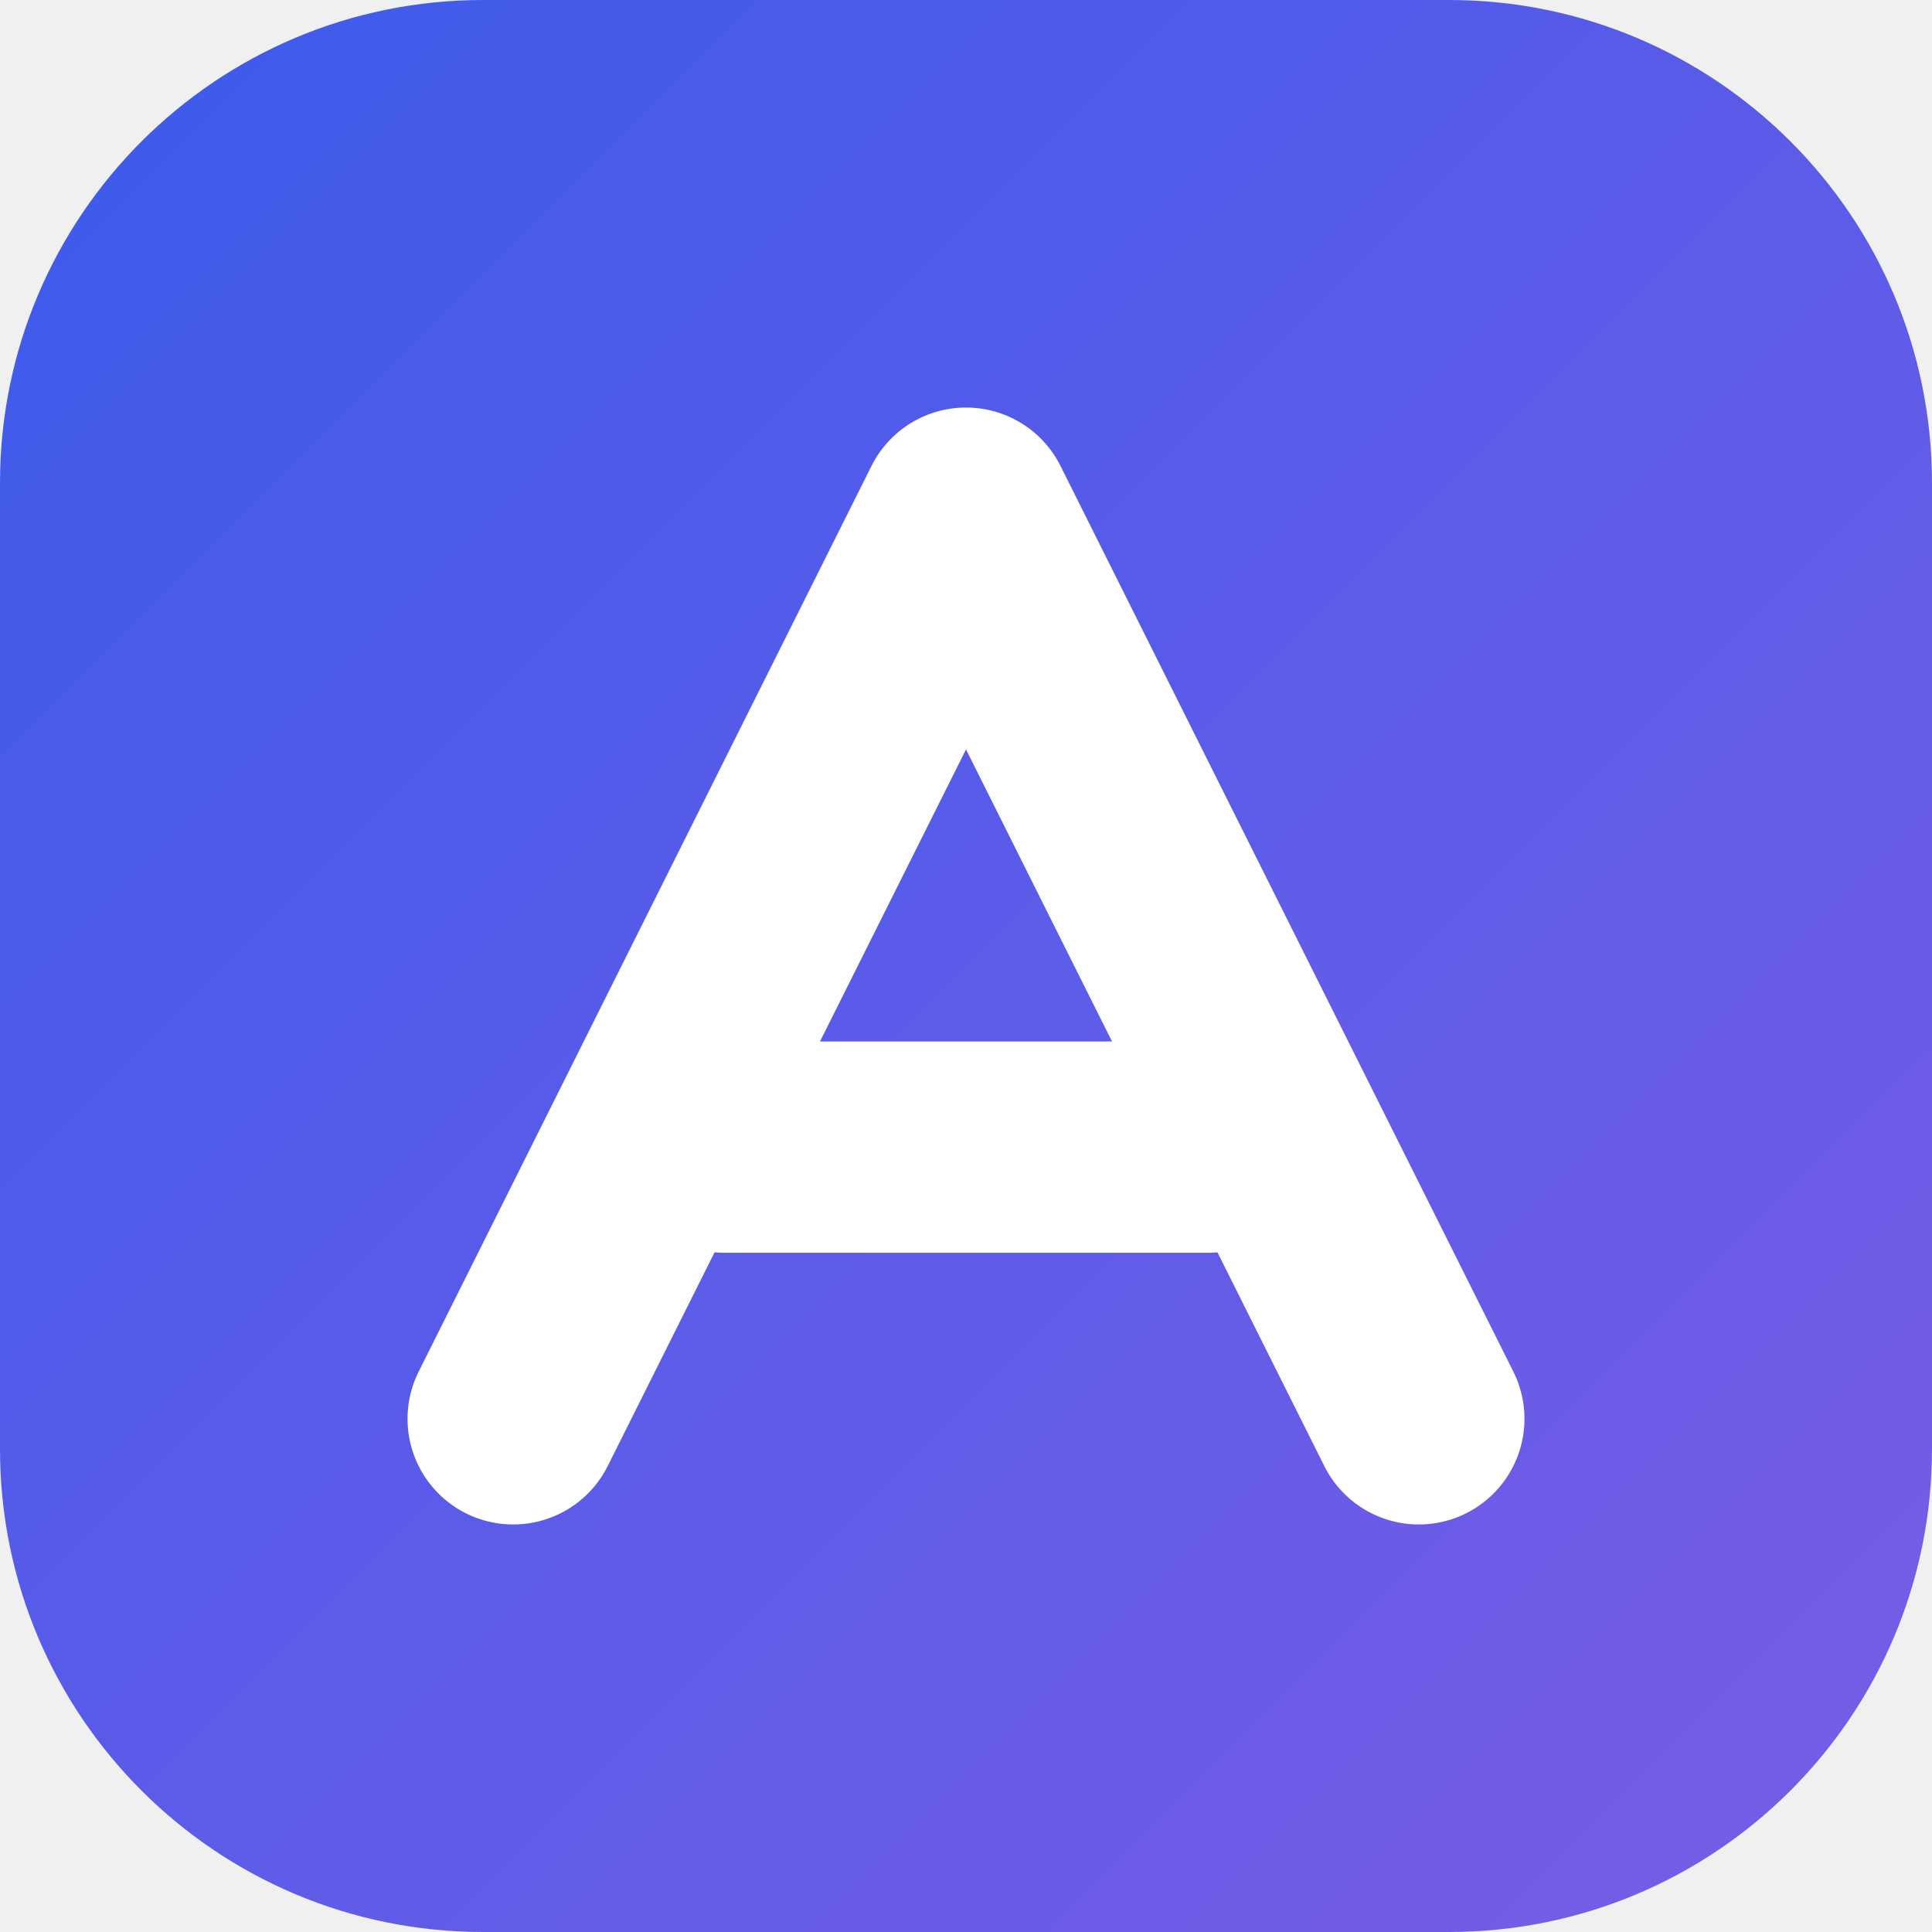
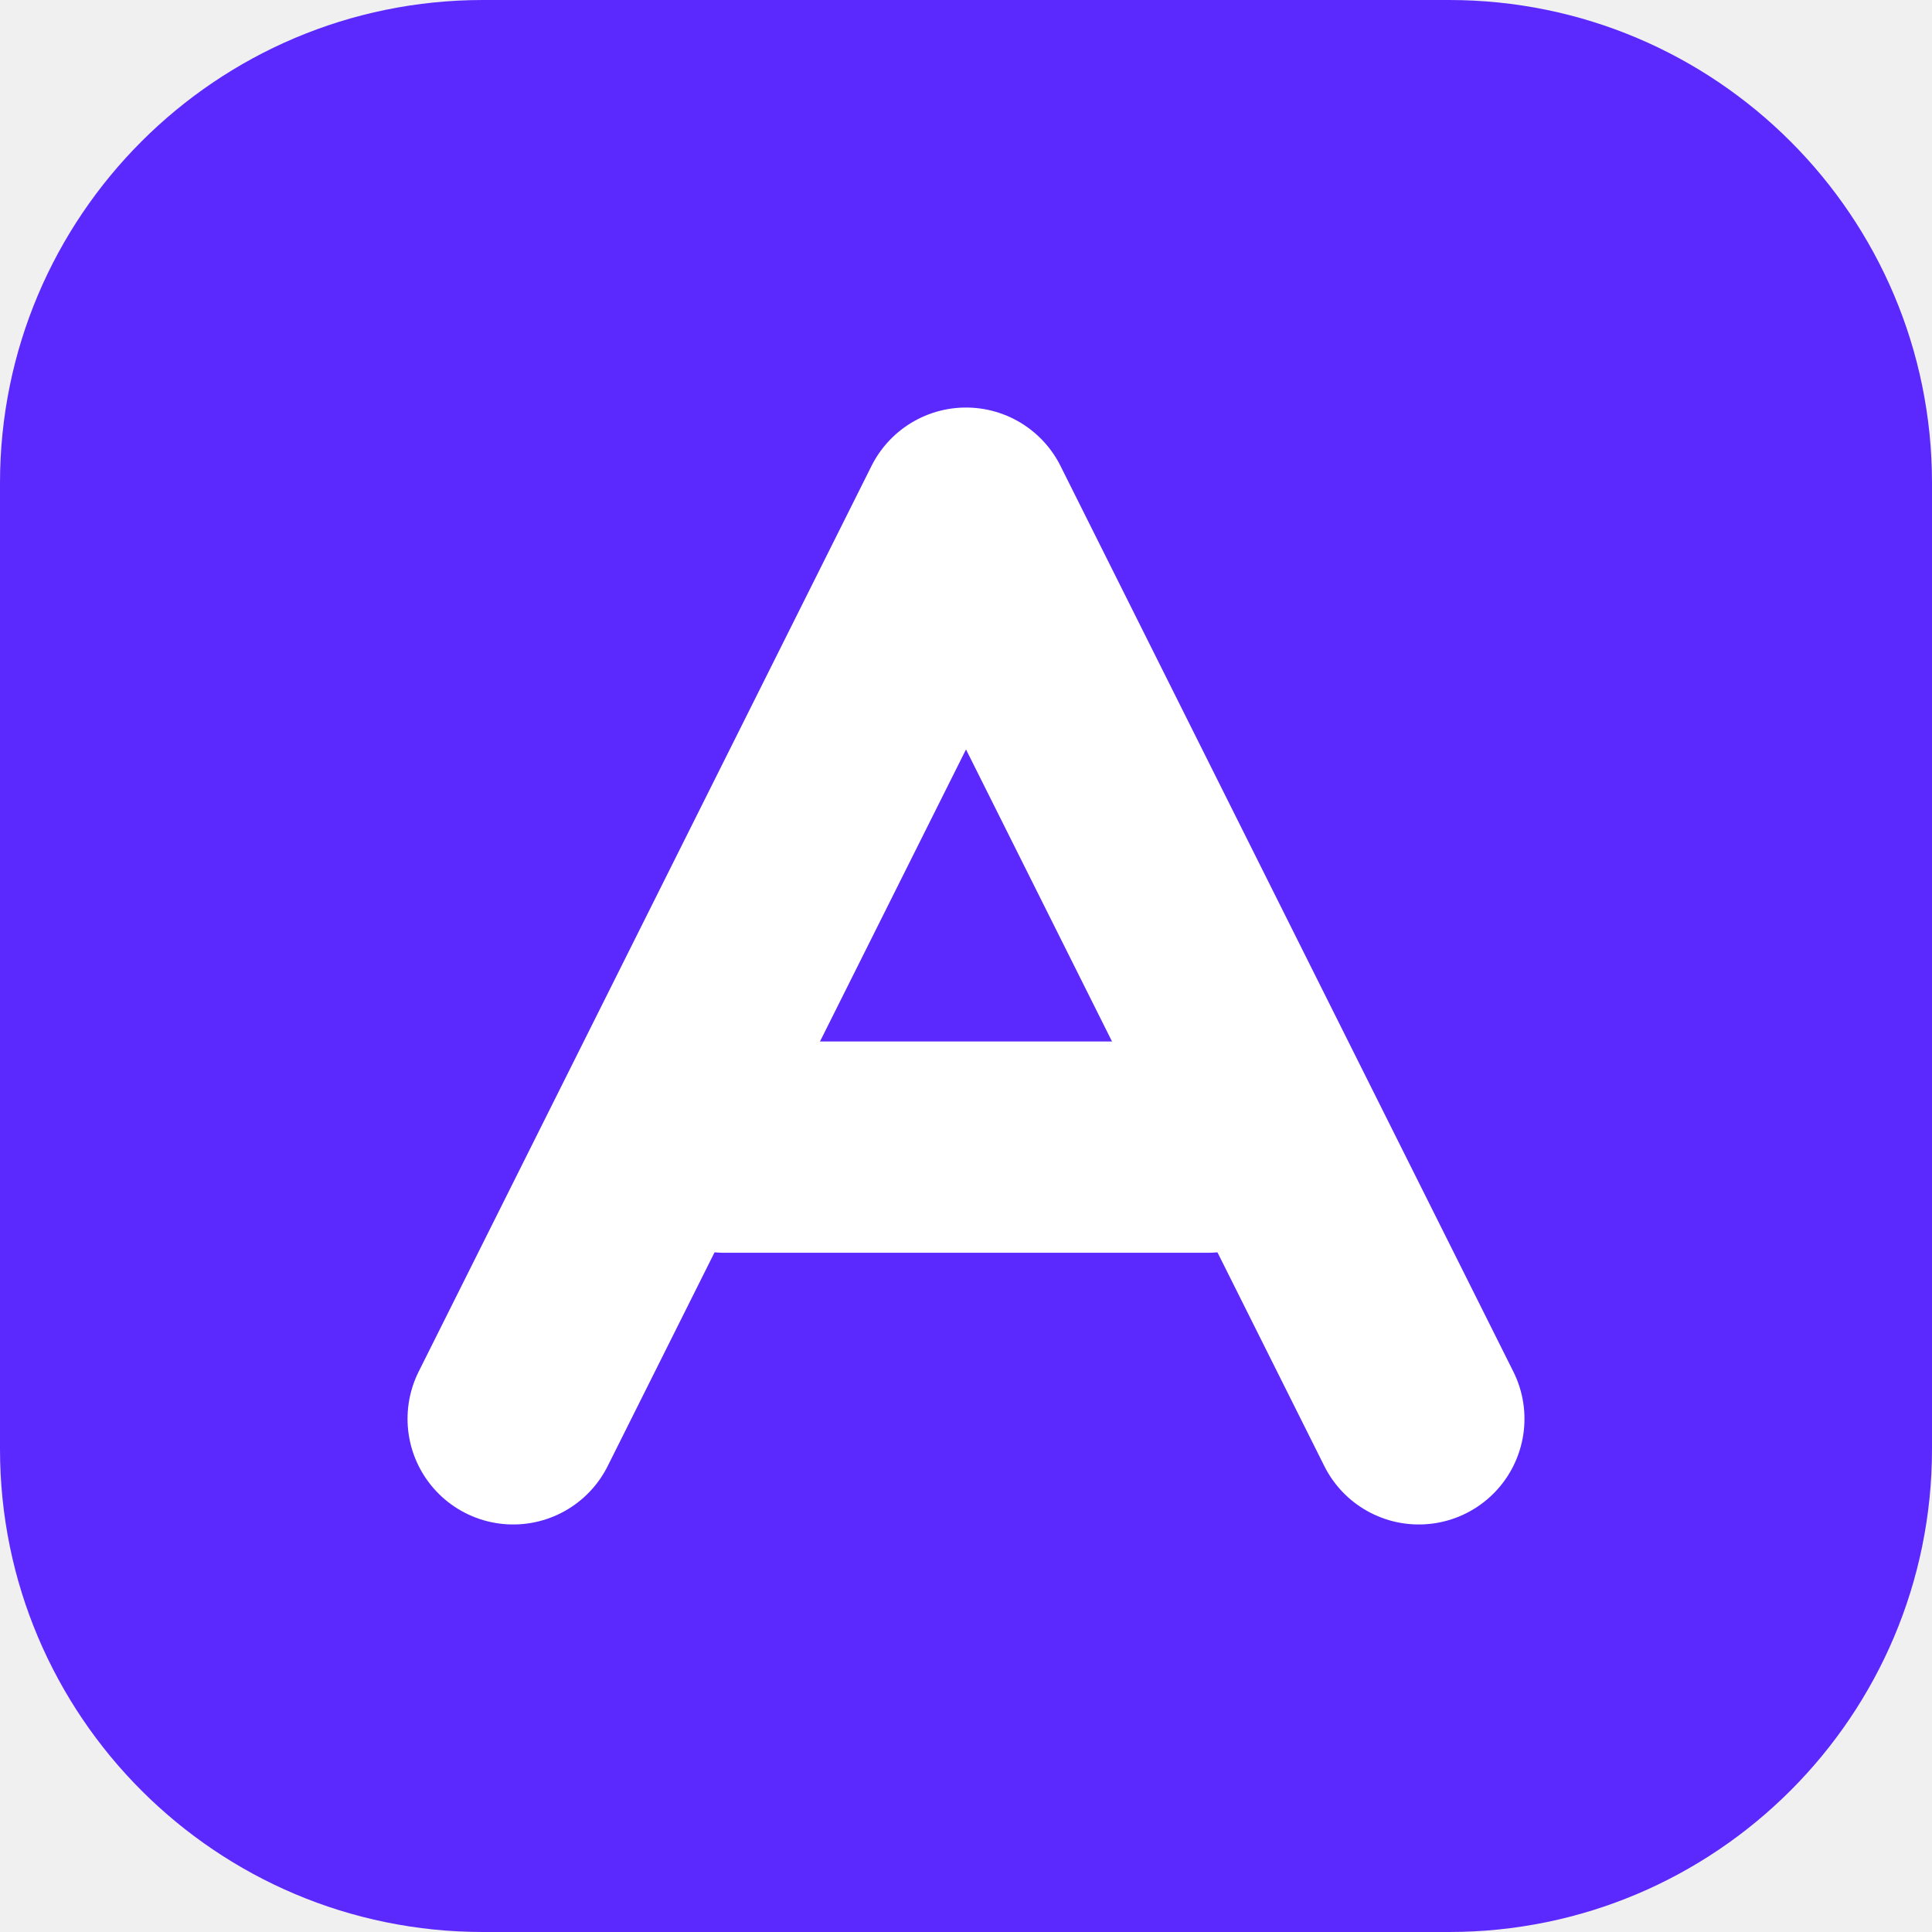
<svg xmlns="http://www.w3.org/2000/svg" viewBox="0 0 64 64" width="64" height="64">
-   <defs>
-     <linearGradient id="g" x1="0" y1="0" x2="1" y2="1">
-       <stop offset="0" stop-color="#3B5BEA" />
-       <stop offset="1" stop-color="#7A5CE6" />
-     </linearGradient>
-   </defs>
-   <rect width="64" height="64" rx="16" fill="url(#g)" />
+   <rect width="64" height="64" rx="16" fill="#5b29fe" />
  <path d="M17 47 L32 17 L47 47" fill="none" stroke="#FFFFFF" stroke-width="7" stroke-linecap="round" stroke-linejoin="round" />
  <path d="M24 38 H40" fill="none" stroke="#FFFFFF" stroke-width="7" stroke-linecap="round" />
</svg>
